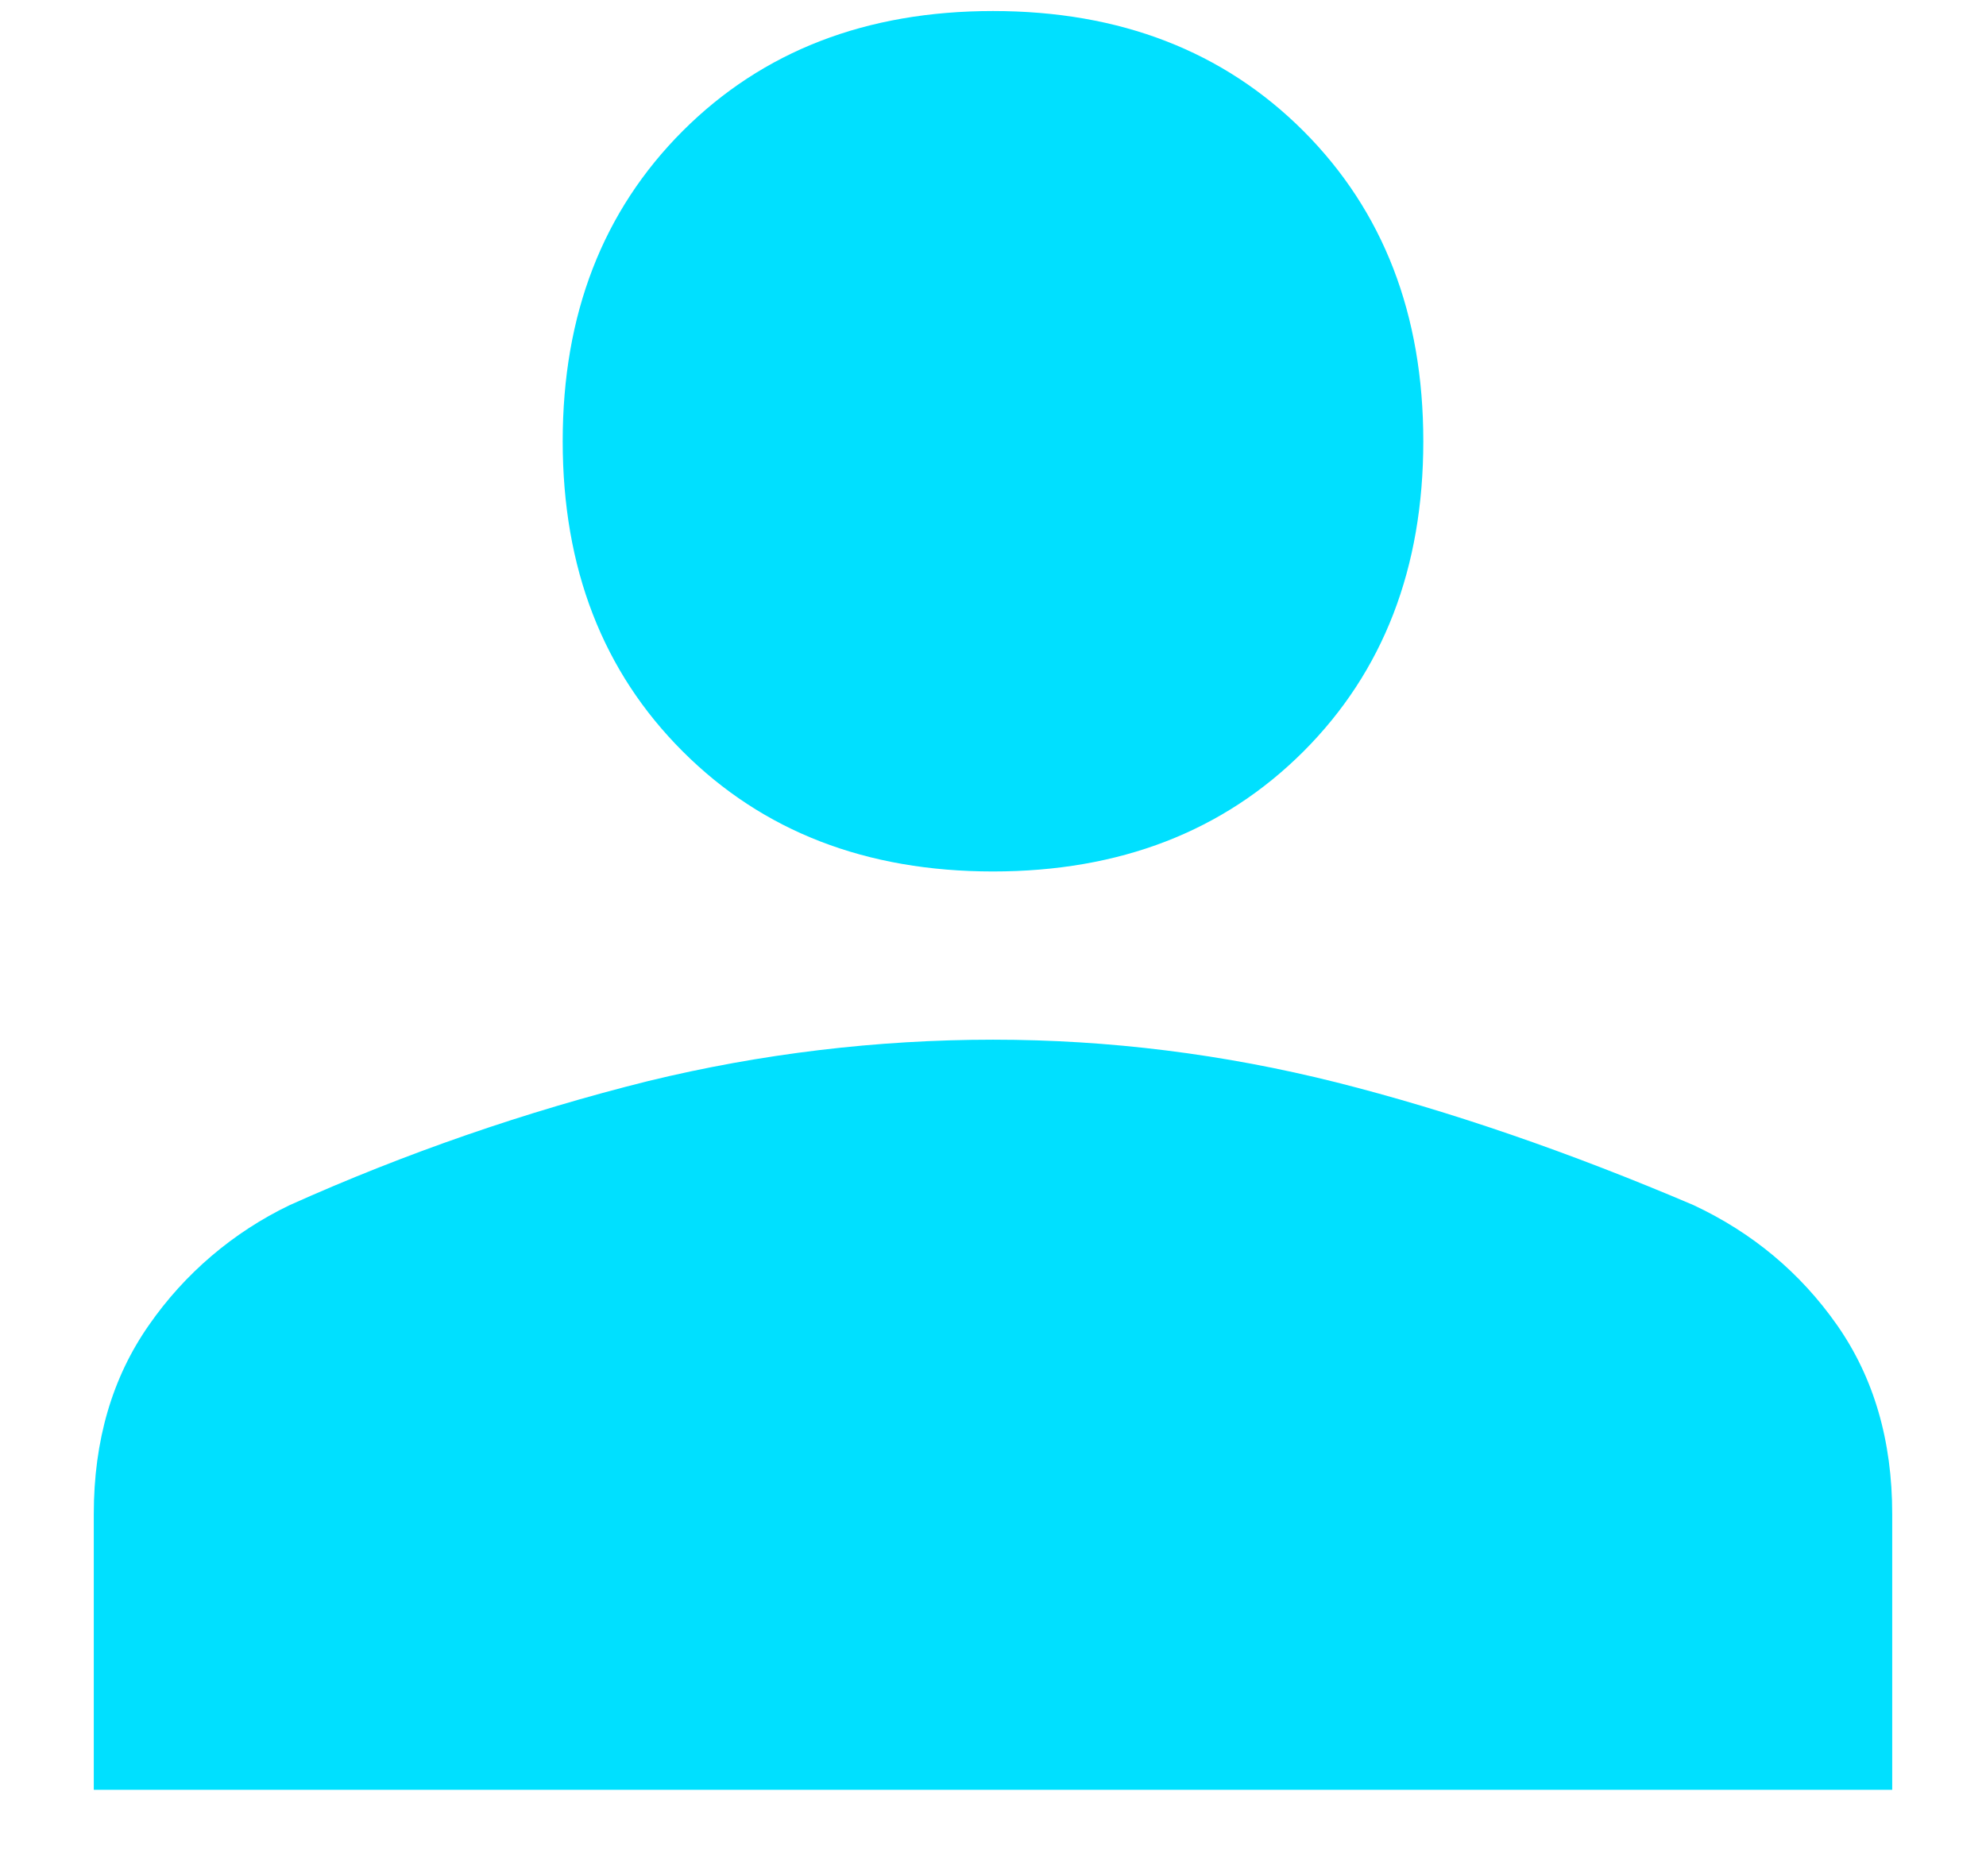
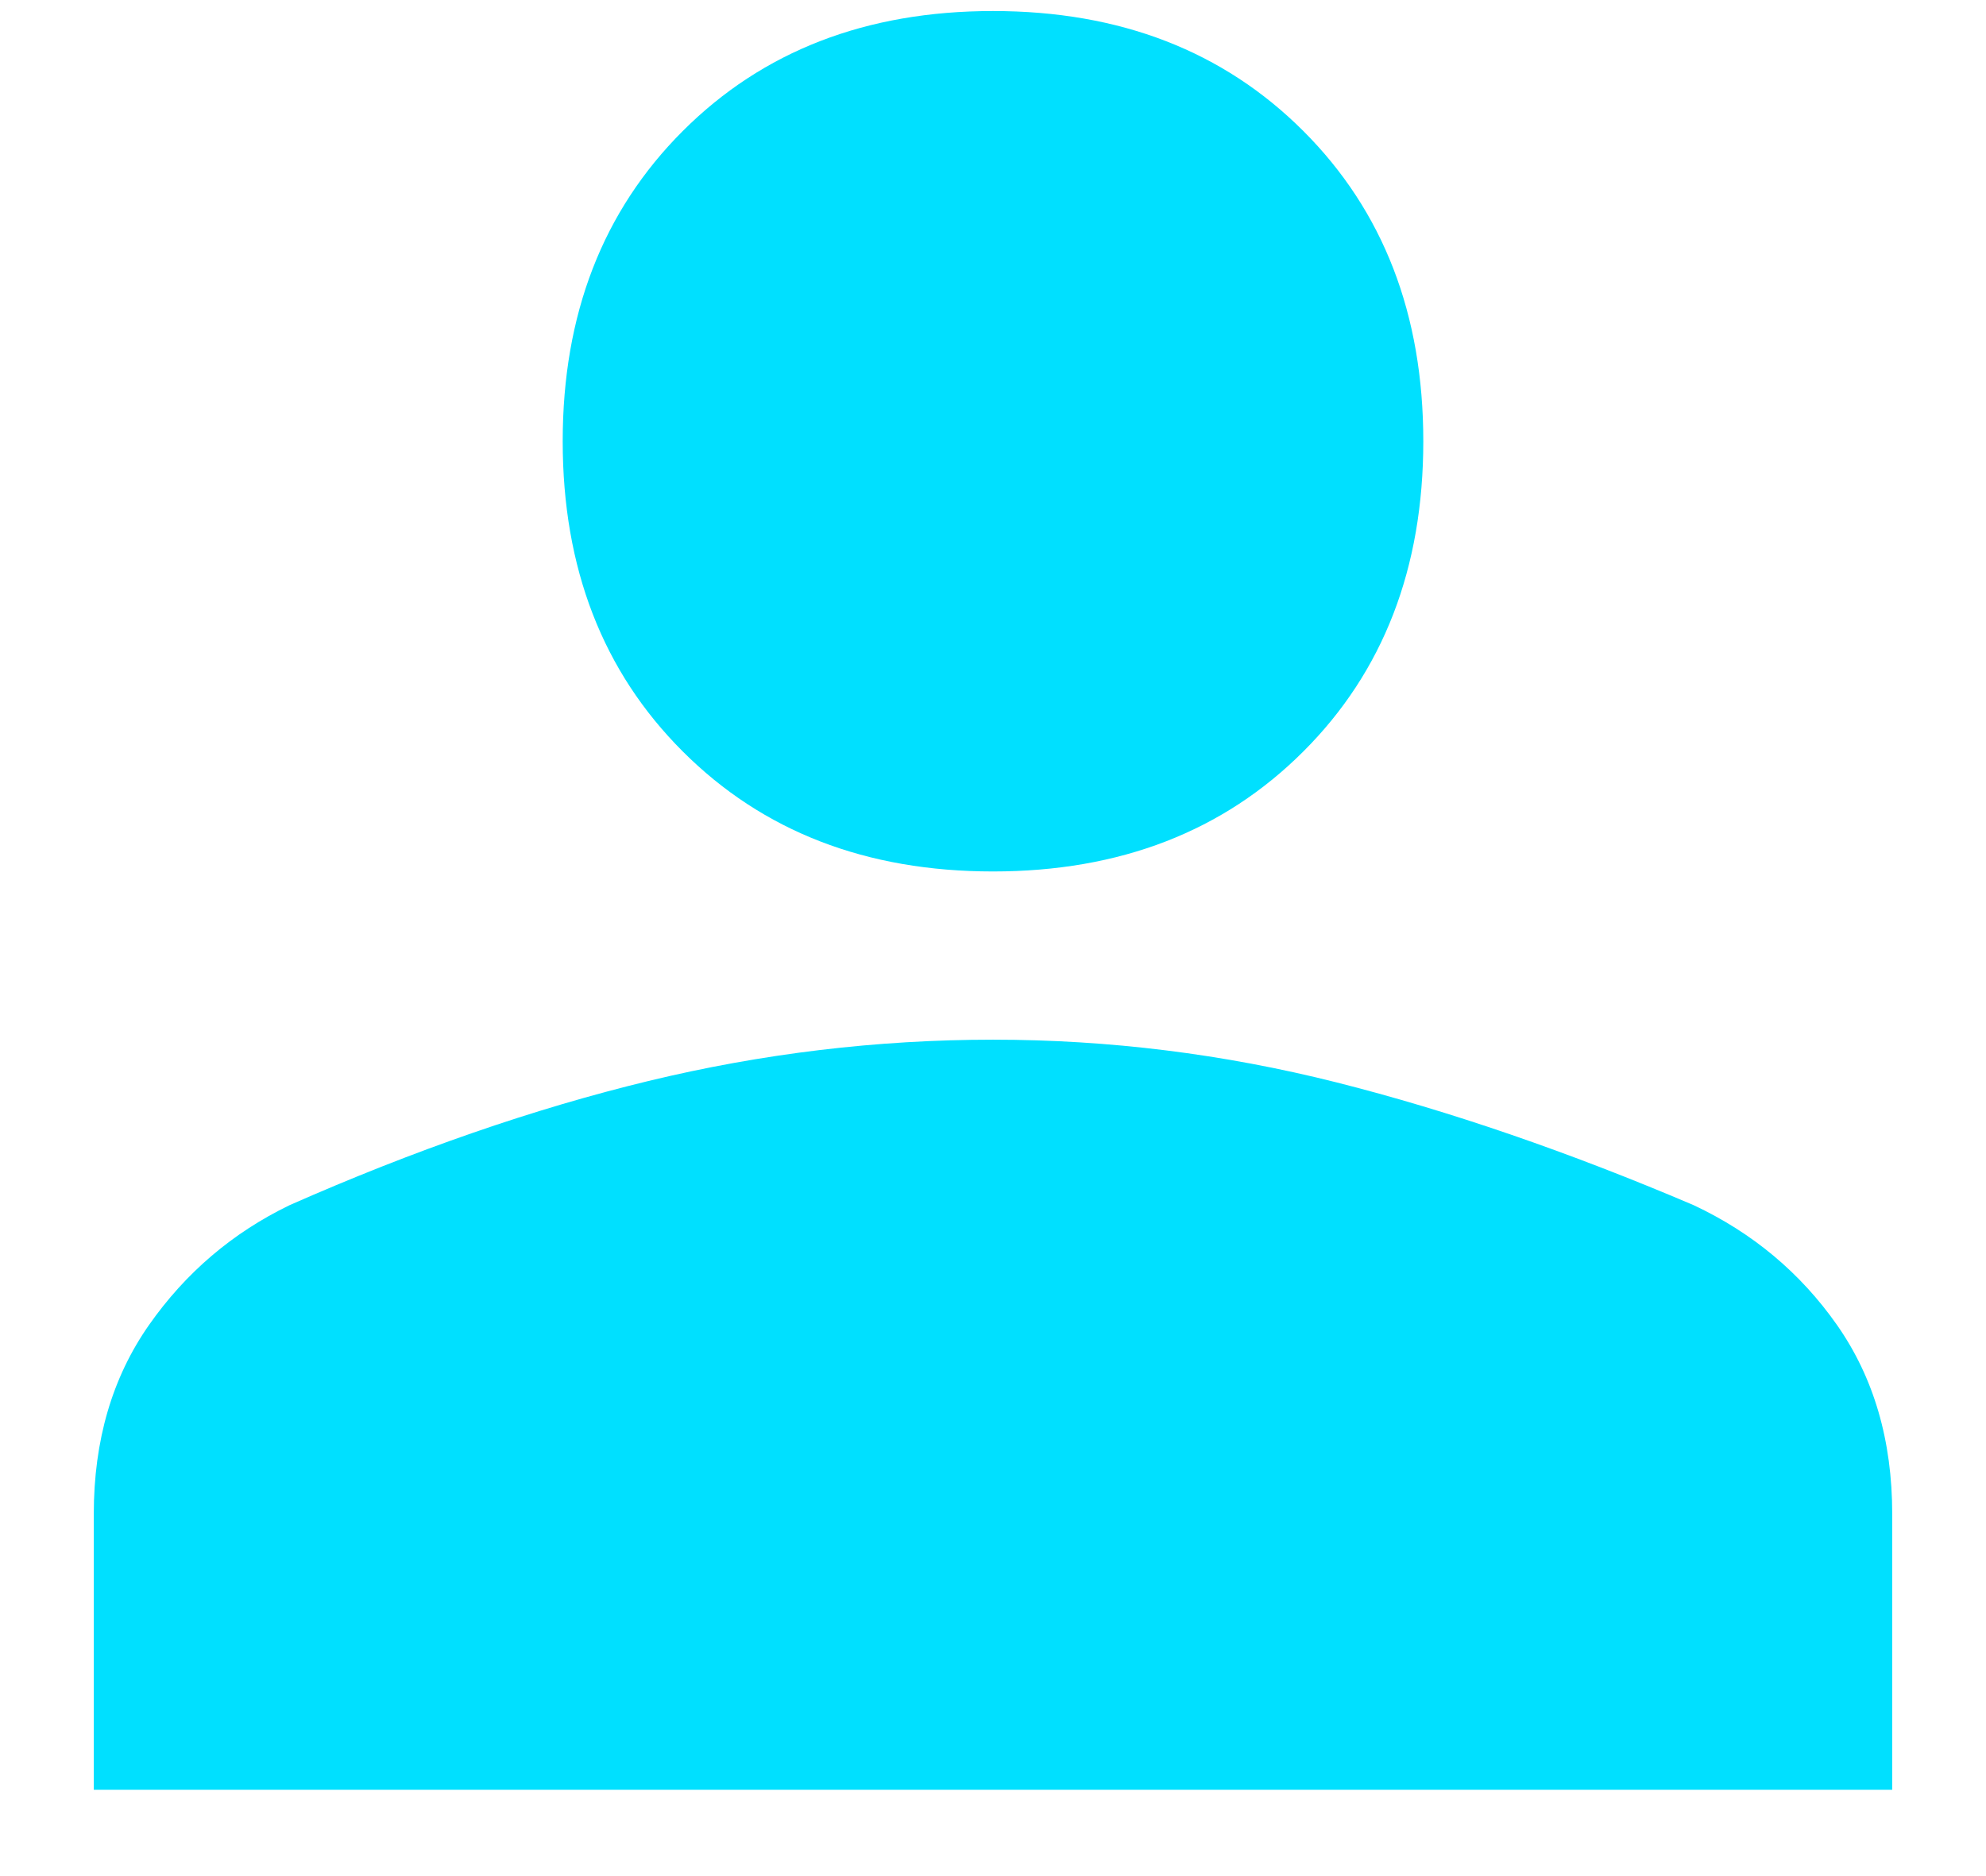
- <svg xmlns="http://www.w3.org/2000/svg" width="18" height="17" fill="none">
-   <path d="M9 7.9c-1.15 0-2.087-.363-2.812-1.088C5.463 6.088 5.1 5.15 5.1 4s.363-2.087 1.088-2.813C6.913.463 7.85.1 9 .1s2.088.363 2.813 1.087C12.538 1.913 12.9 2.85 12.9 4c0 1.15-.362 2.088-1.087 2.813C11.088 7.537 10.15 7.9 9 7.9ZM.85 16.225v-2.5c0-.667.167-1.237.5-1.713a3.28 3.28 0 0 1 1.275-1.087A19.38 19.38 0 0 1 5.875 9.8 13.244 13.244 0 0 1 9 9.425c1.05 0 2.088.13 3.113.387 1.025.259 2.104.63 3.237 1.113.533.25.967.612 1.3 1.087.333.476.5 1.046.5 1.713v2.5H.85Z" fill="#00E0FF" />
+ <svg xmlns="http://www.w3.org/2000/svg" width="18" height="17" viewBox="0 0 18 17" fill="none">
+   <path d="M9 7.9C7.85 7.9 6.913 7.537 6.188 6.812C5.463 6.088 5.1 5.15 5.1 4C5.1 2.85 5.463 1.913 6.188 1.188C6.913 0.463 7.85 0.1 9 0.1C10.15 0.1 11.088 0.463 11.813 1.188C12.538 1.913 12.9 2.85 12.9 4C12.9 5.15 12.538 6.088 11.813 6.812C11.088 7.537 10.15 7.9 9 7.9ZM0.85 16.225V13.725C0.85 13.058 1.017 12.488 1.35 12.012C1.683 11.537 2.108 11.175 2.625 10.925C3.758 10.425 4.842 10.05 5.875 9.8C6.908 9.55 7.95 9.425 9 9.425C10.05 9.425 11.088 9.554 12.113 9.812C13.138 10.071 14.217 10.442 15.35 10.925C15.883 11.175 16.317 11.537 16.65 12.012C16.983 12.488 17.15 13.058 17.15 13.725V16.225H0.85Z" fill="#00E0FF" />
</svg>
